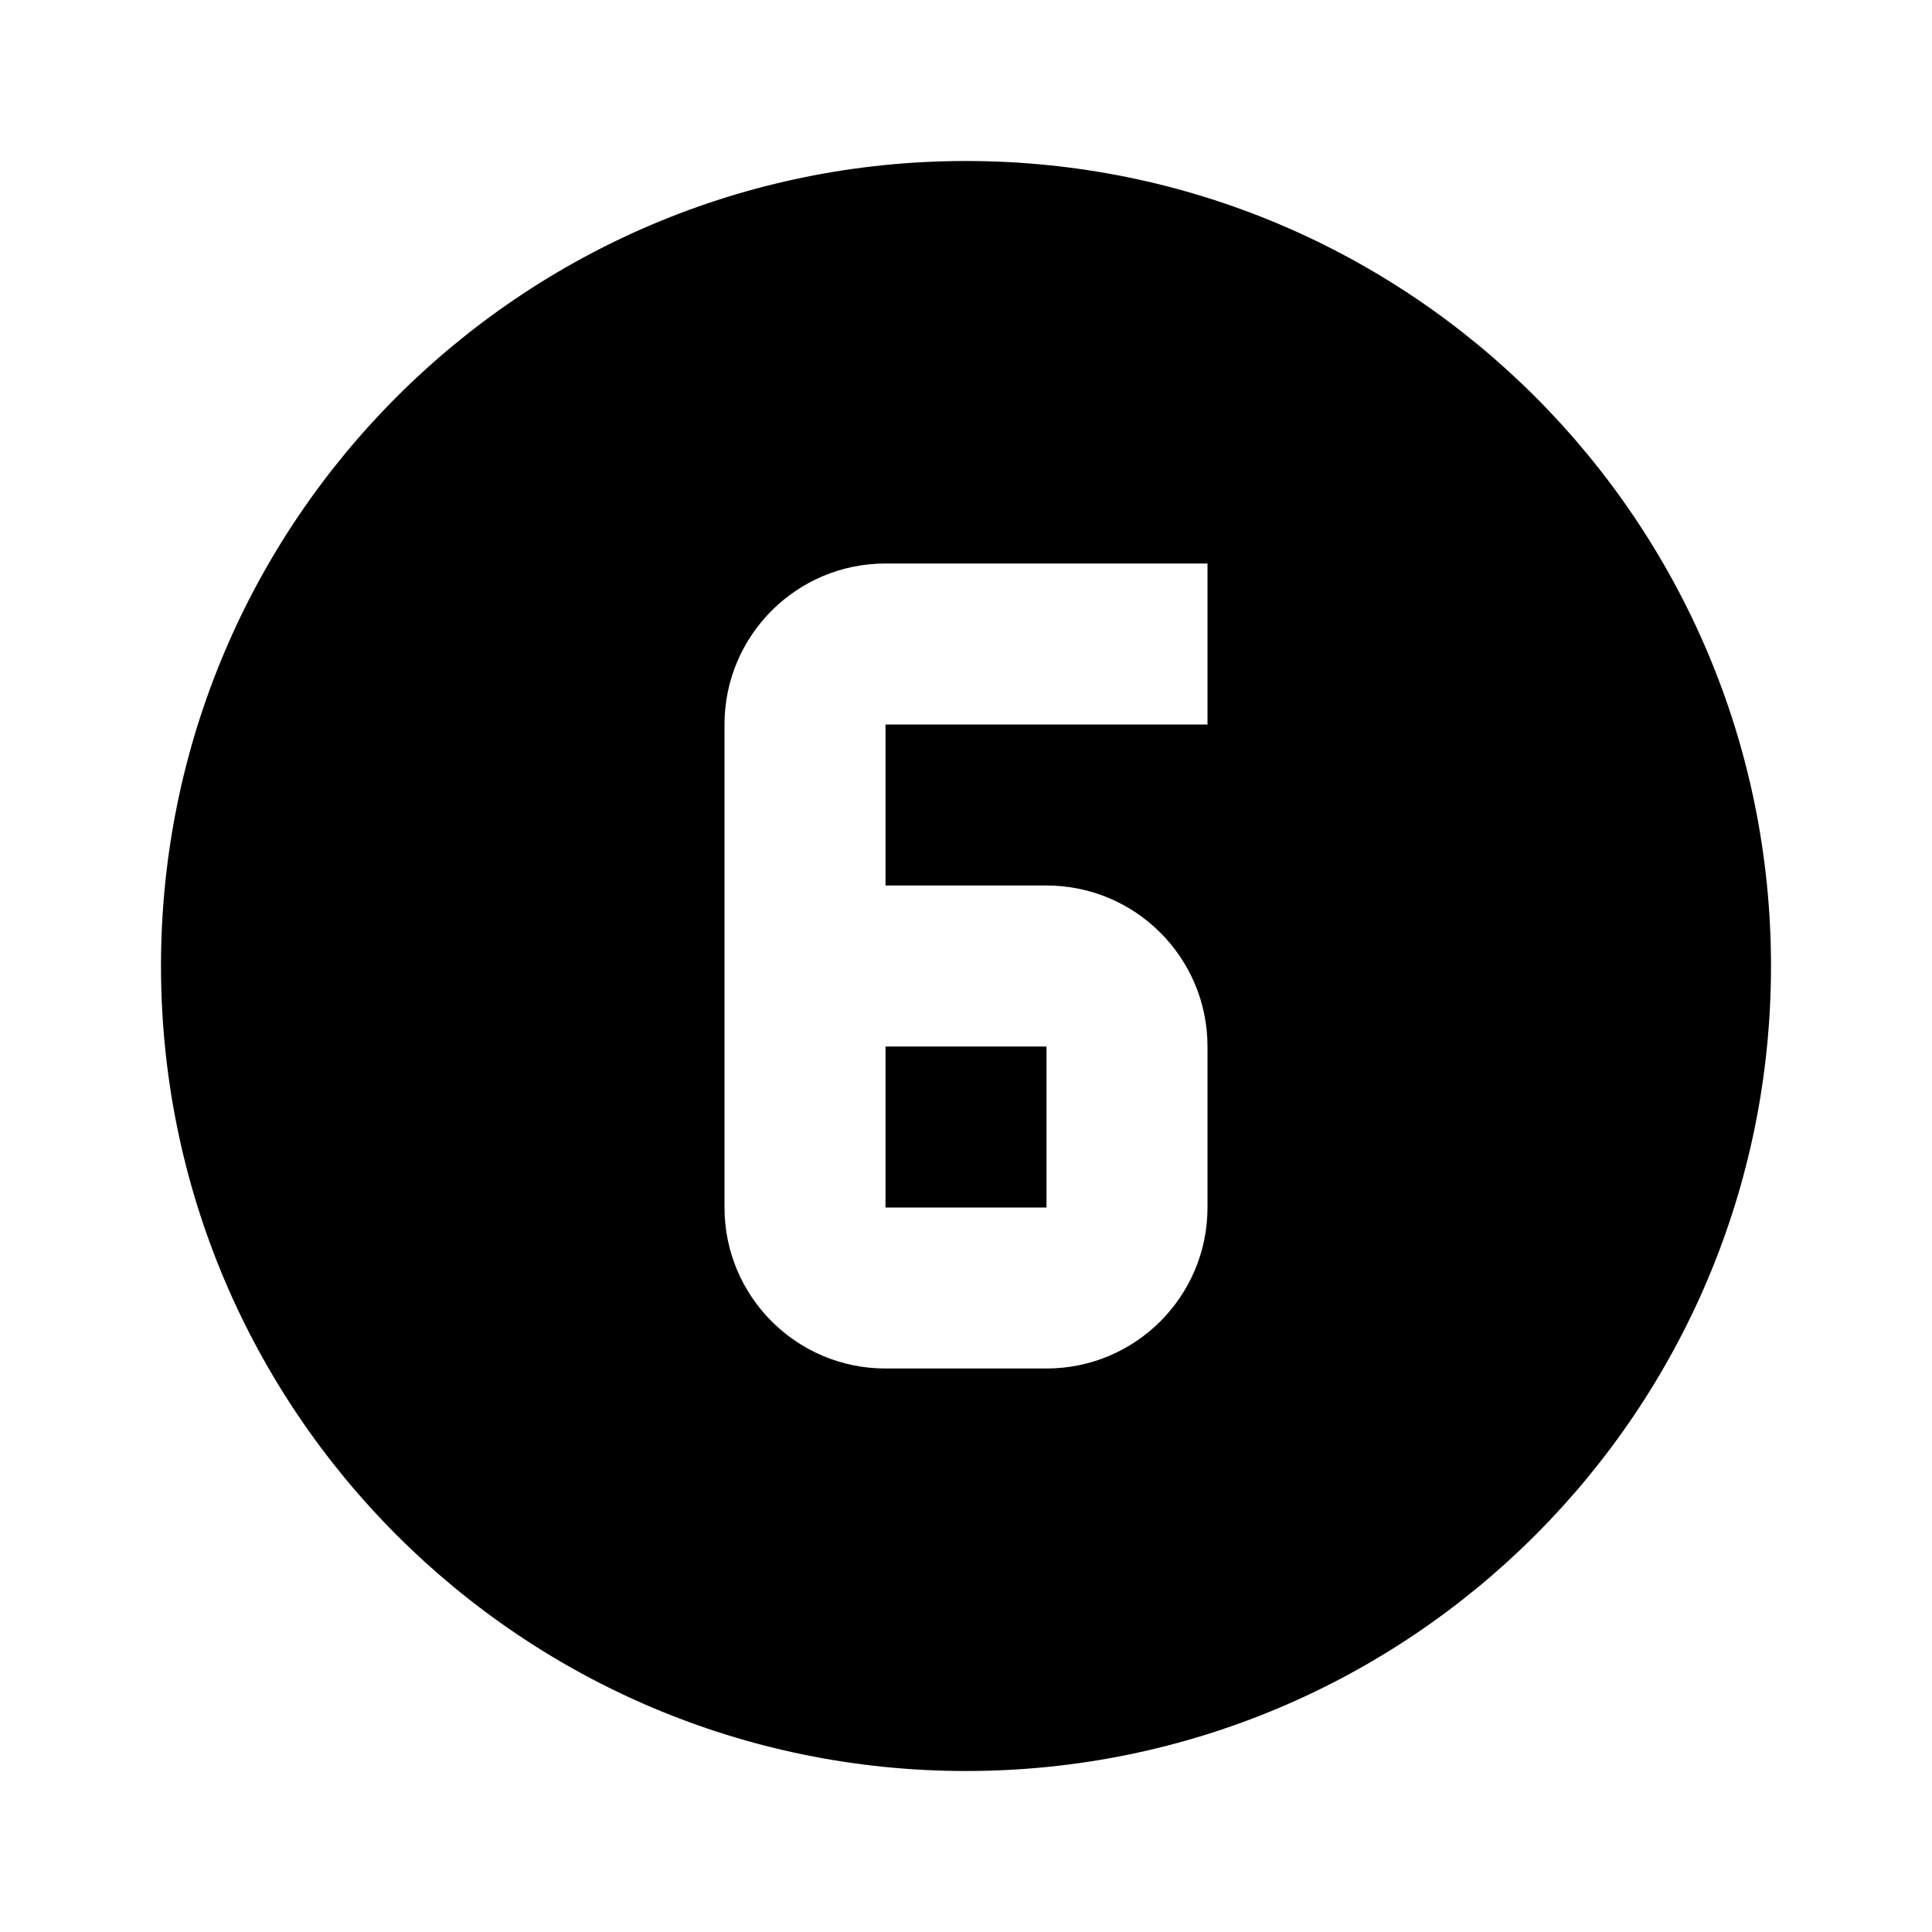
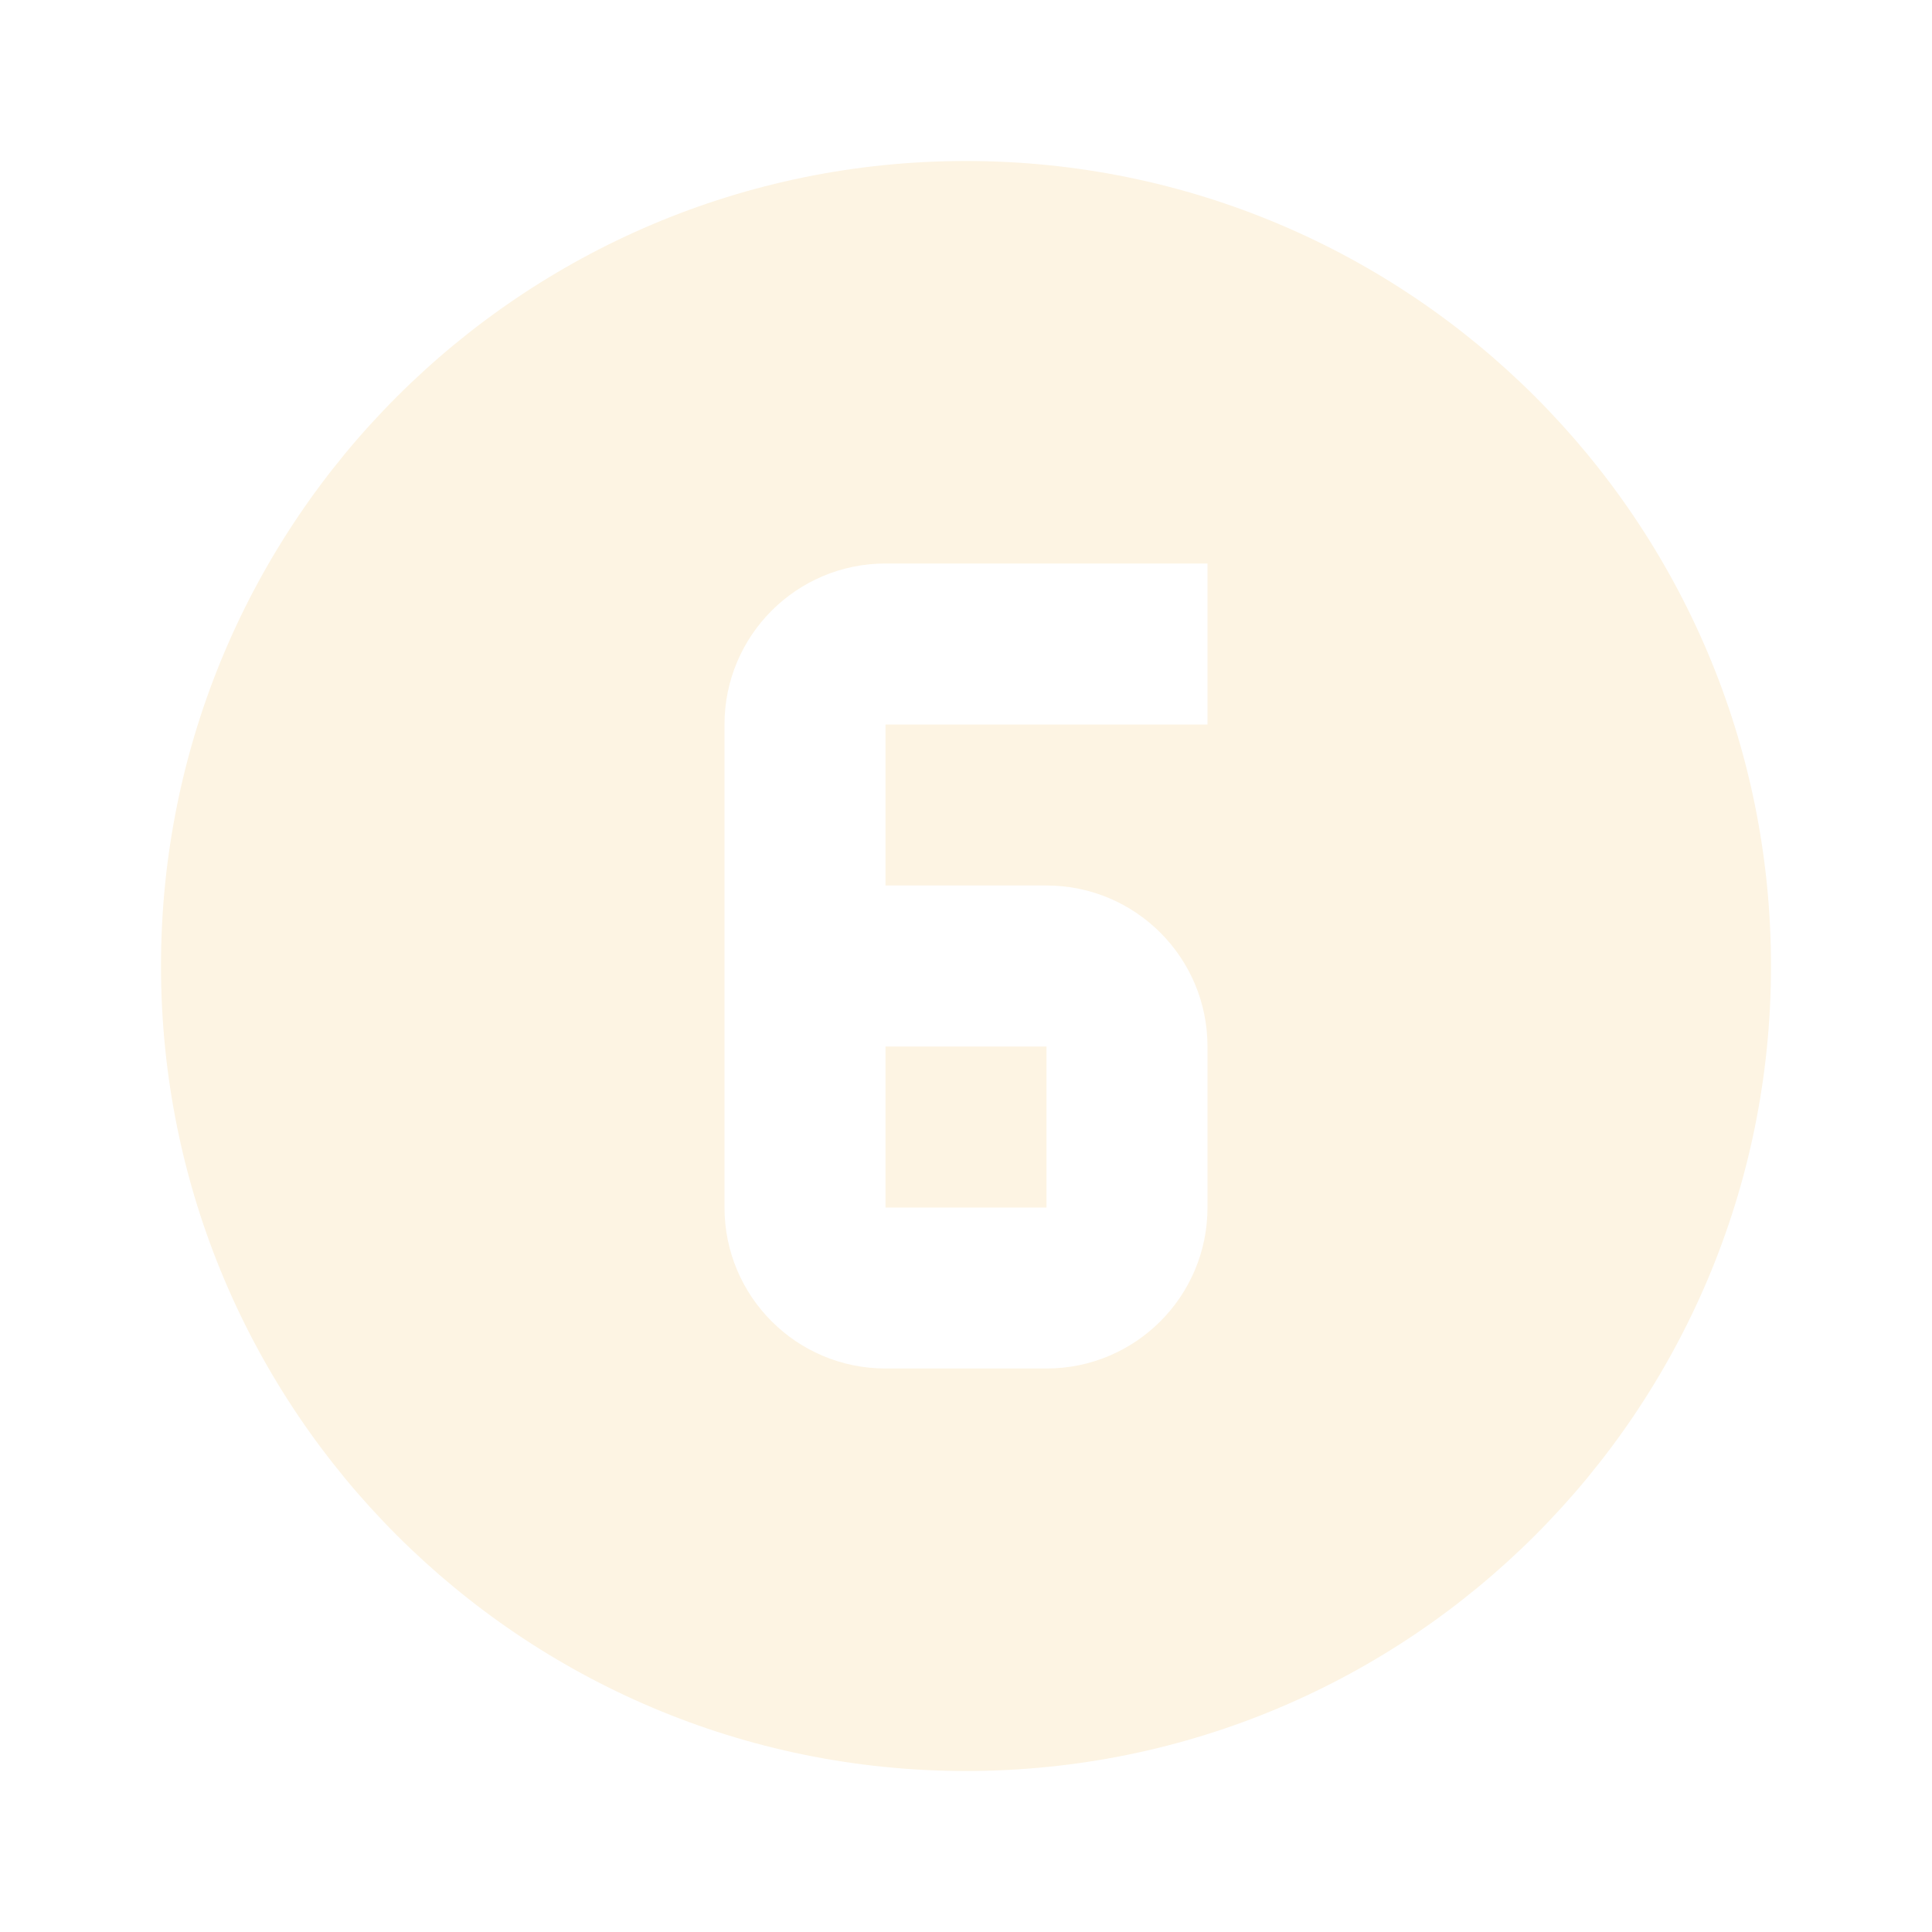
- <svg xmlns="http://www.w3.org/2000/svg" viewBox="0 0 24 24">
+ <svg xmlns="http://www.w3.org/2000/svg" viewBox="0 0 24 24" fill="#fdf4e3">
  <path d="M11,7A2,2 0 0,0 9,9V15A2,2 0 0,0 11,17H13A2,2 0 0,0 15,15V13A2,2 0 0,0 13,11H11V9H15V7H11M11,13H13V15H11V13M12,2A10,10 0 0,1 22,12A10,10 0 0,1 12,22A10,10 0 0,1 2,12A10,10 0 0,1 12,2Z" />
</svg>
